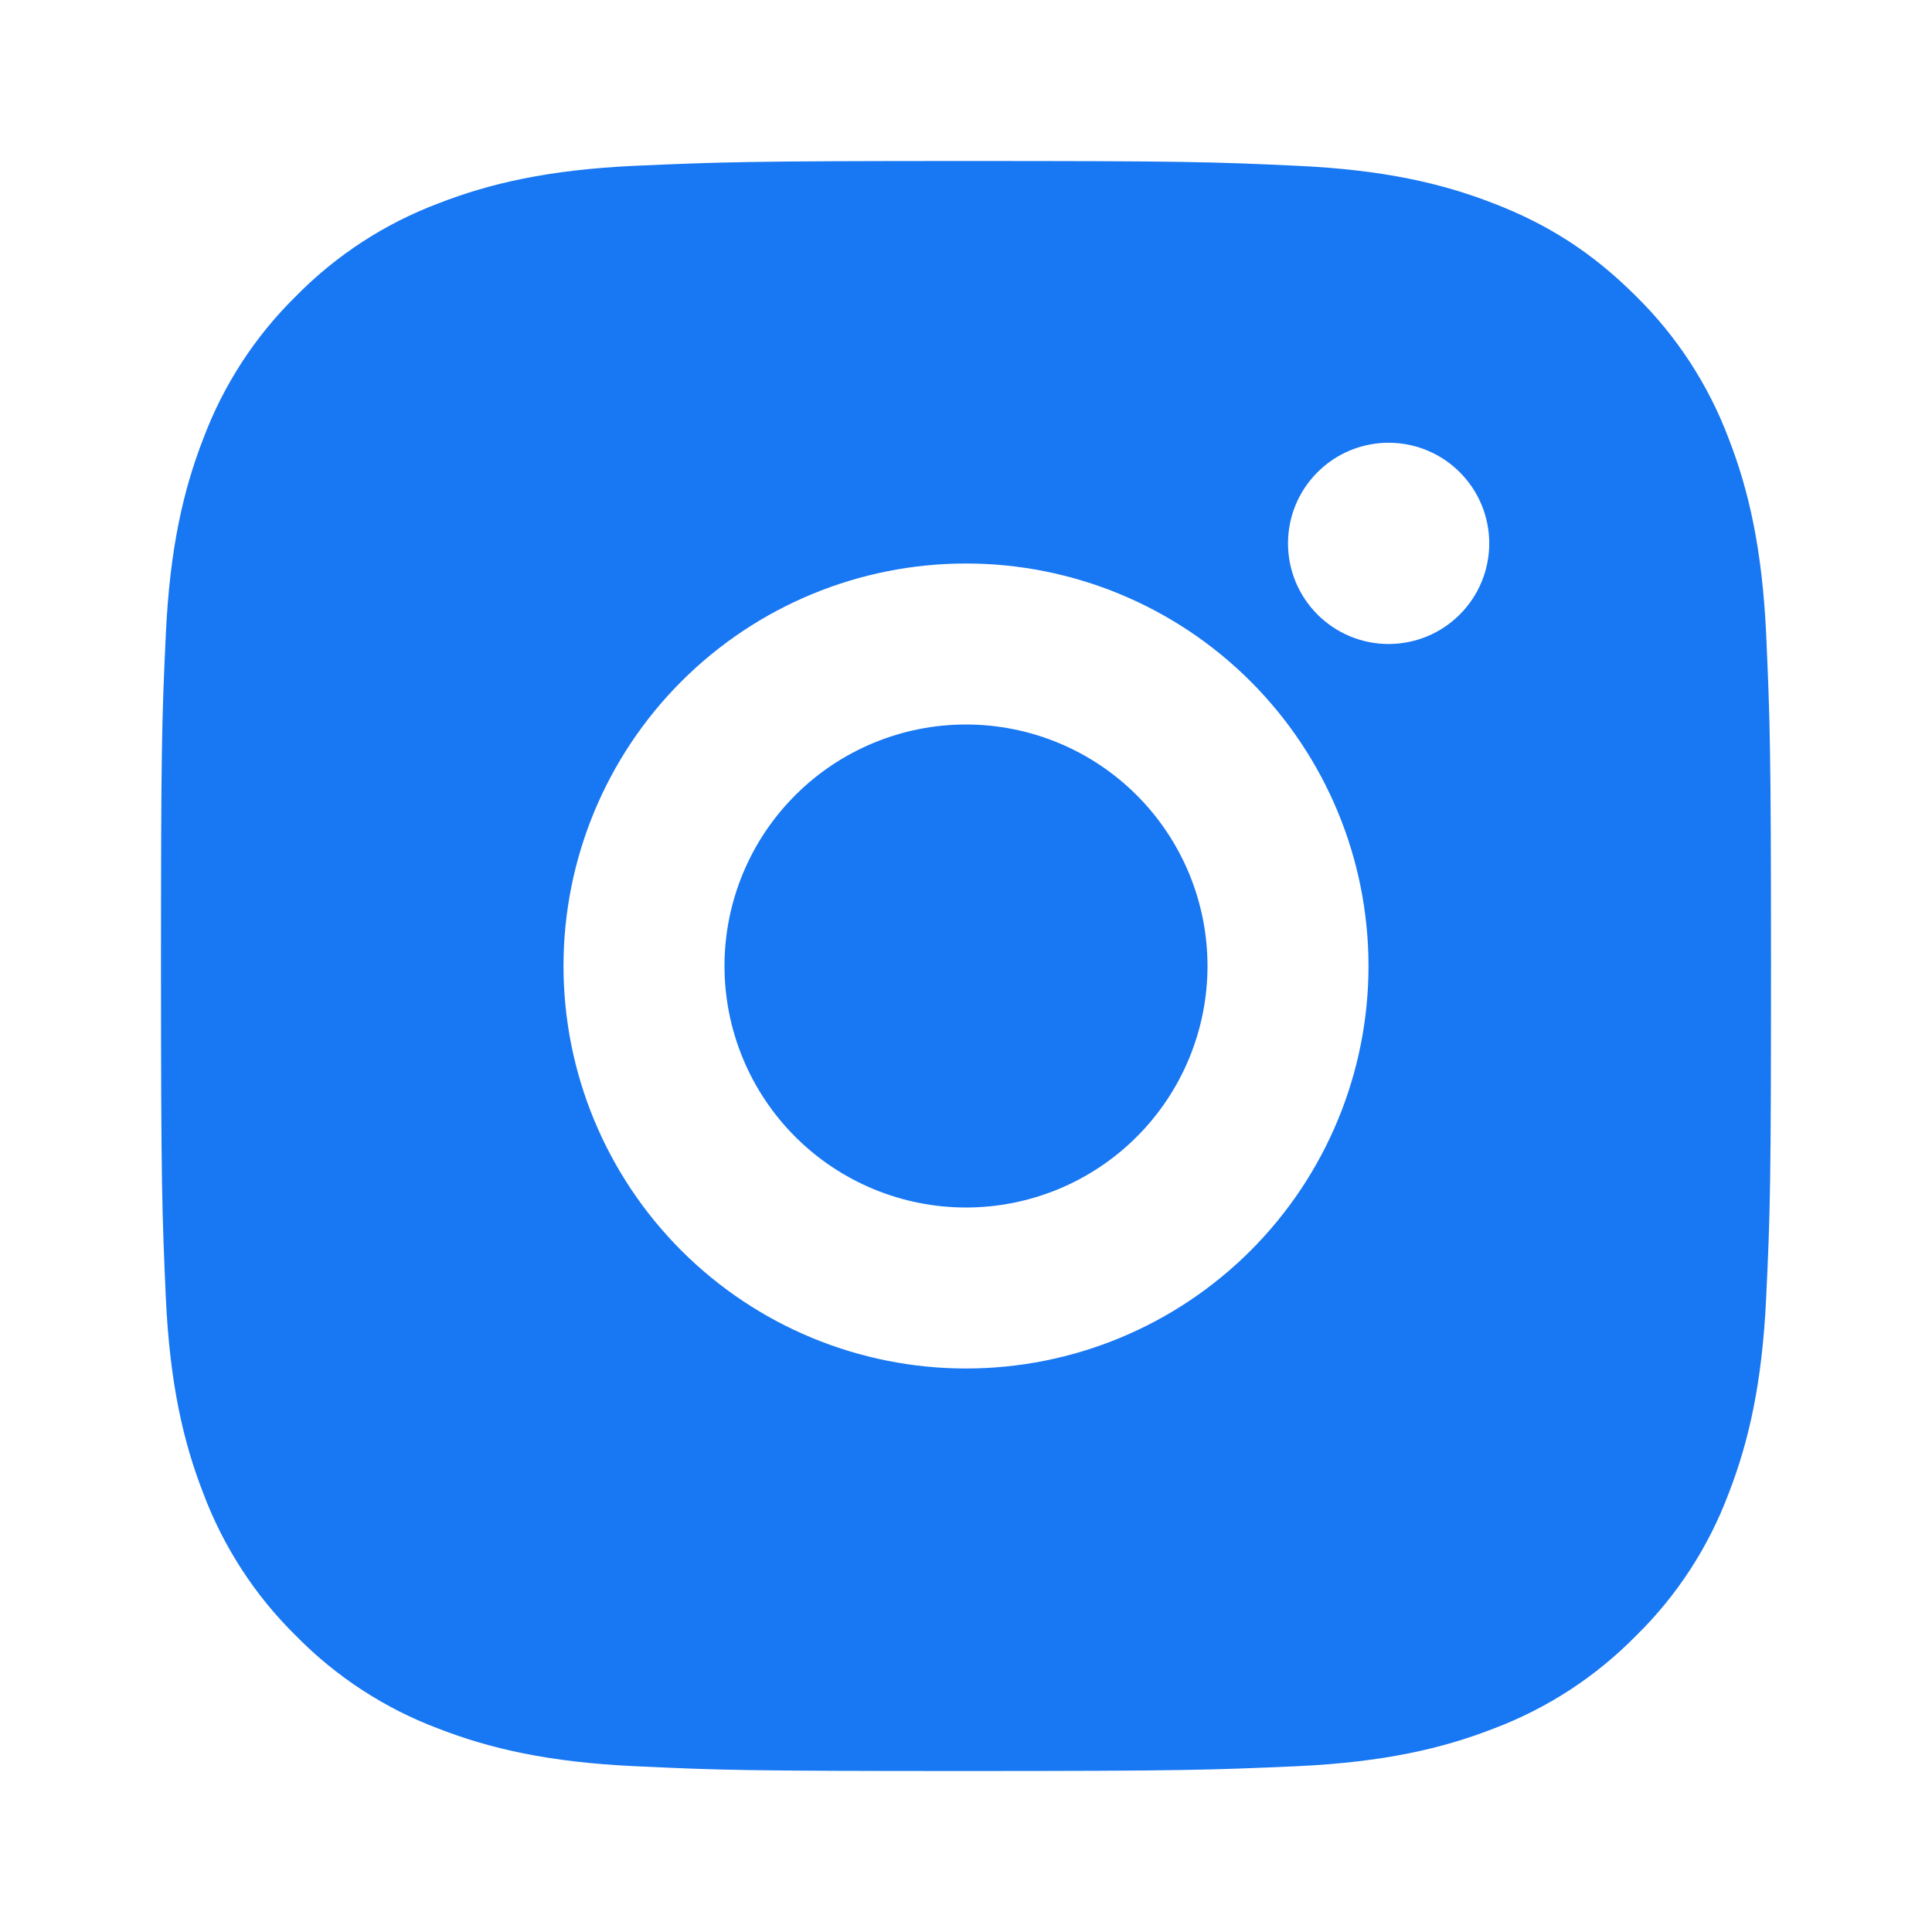
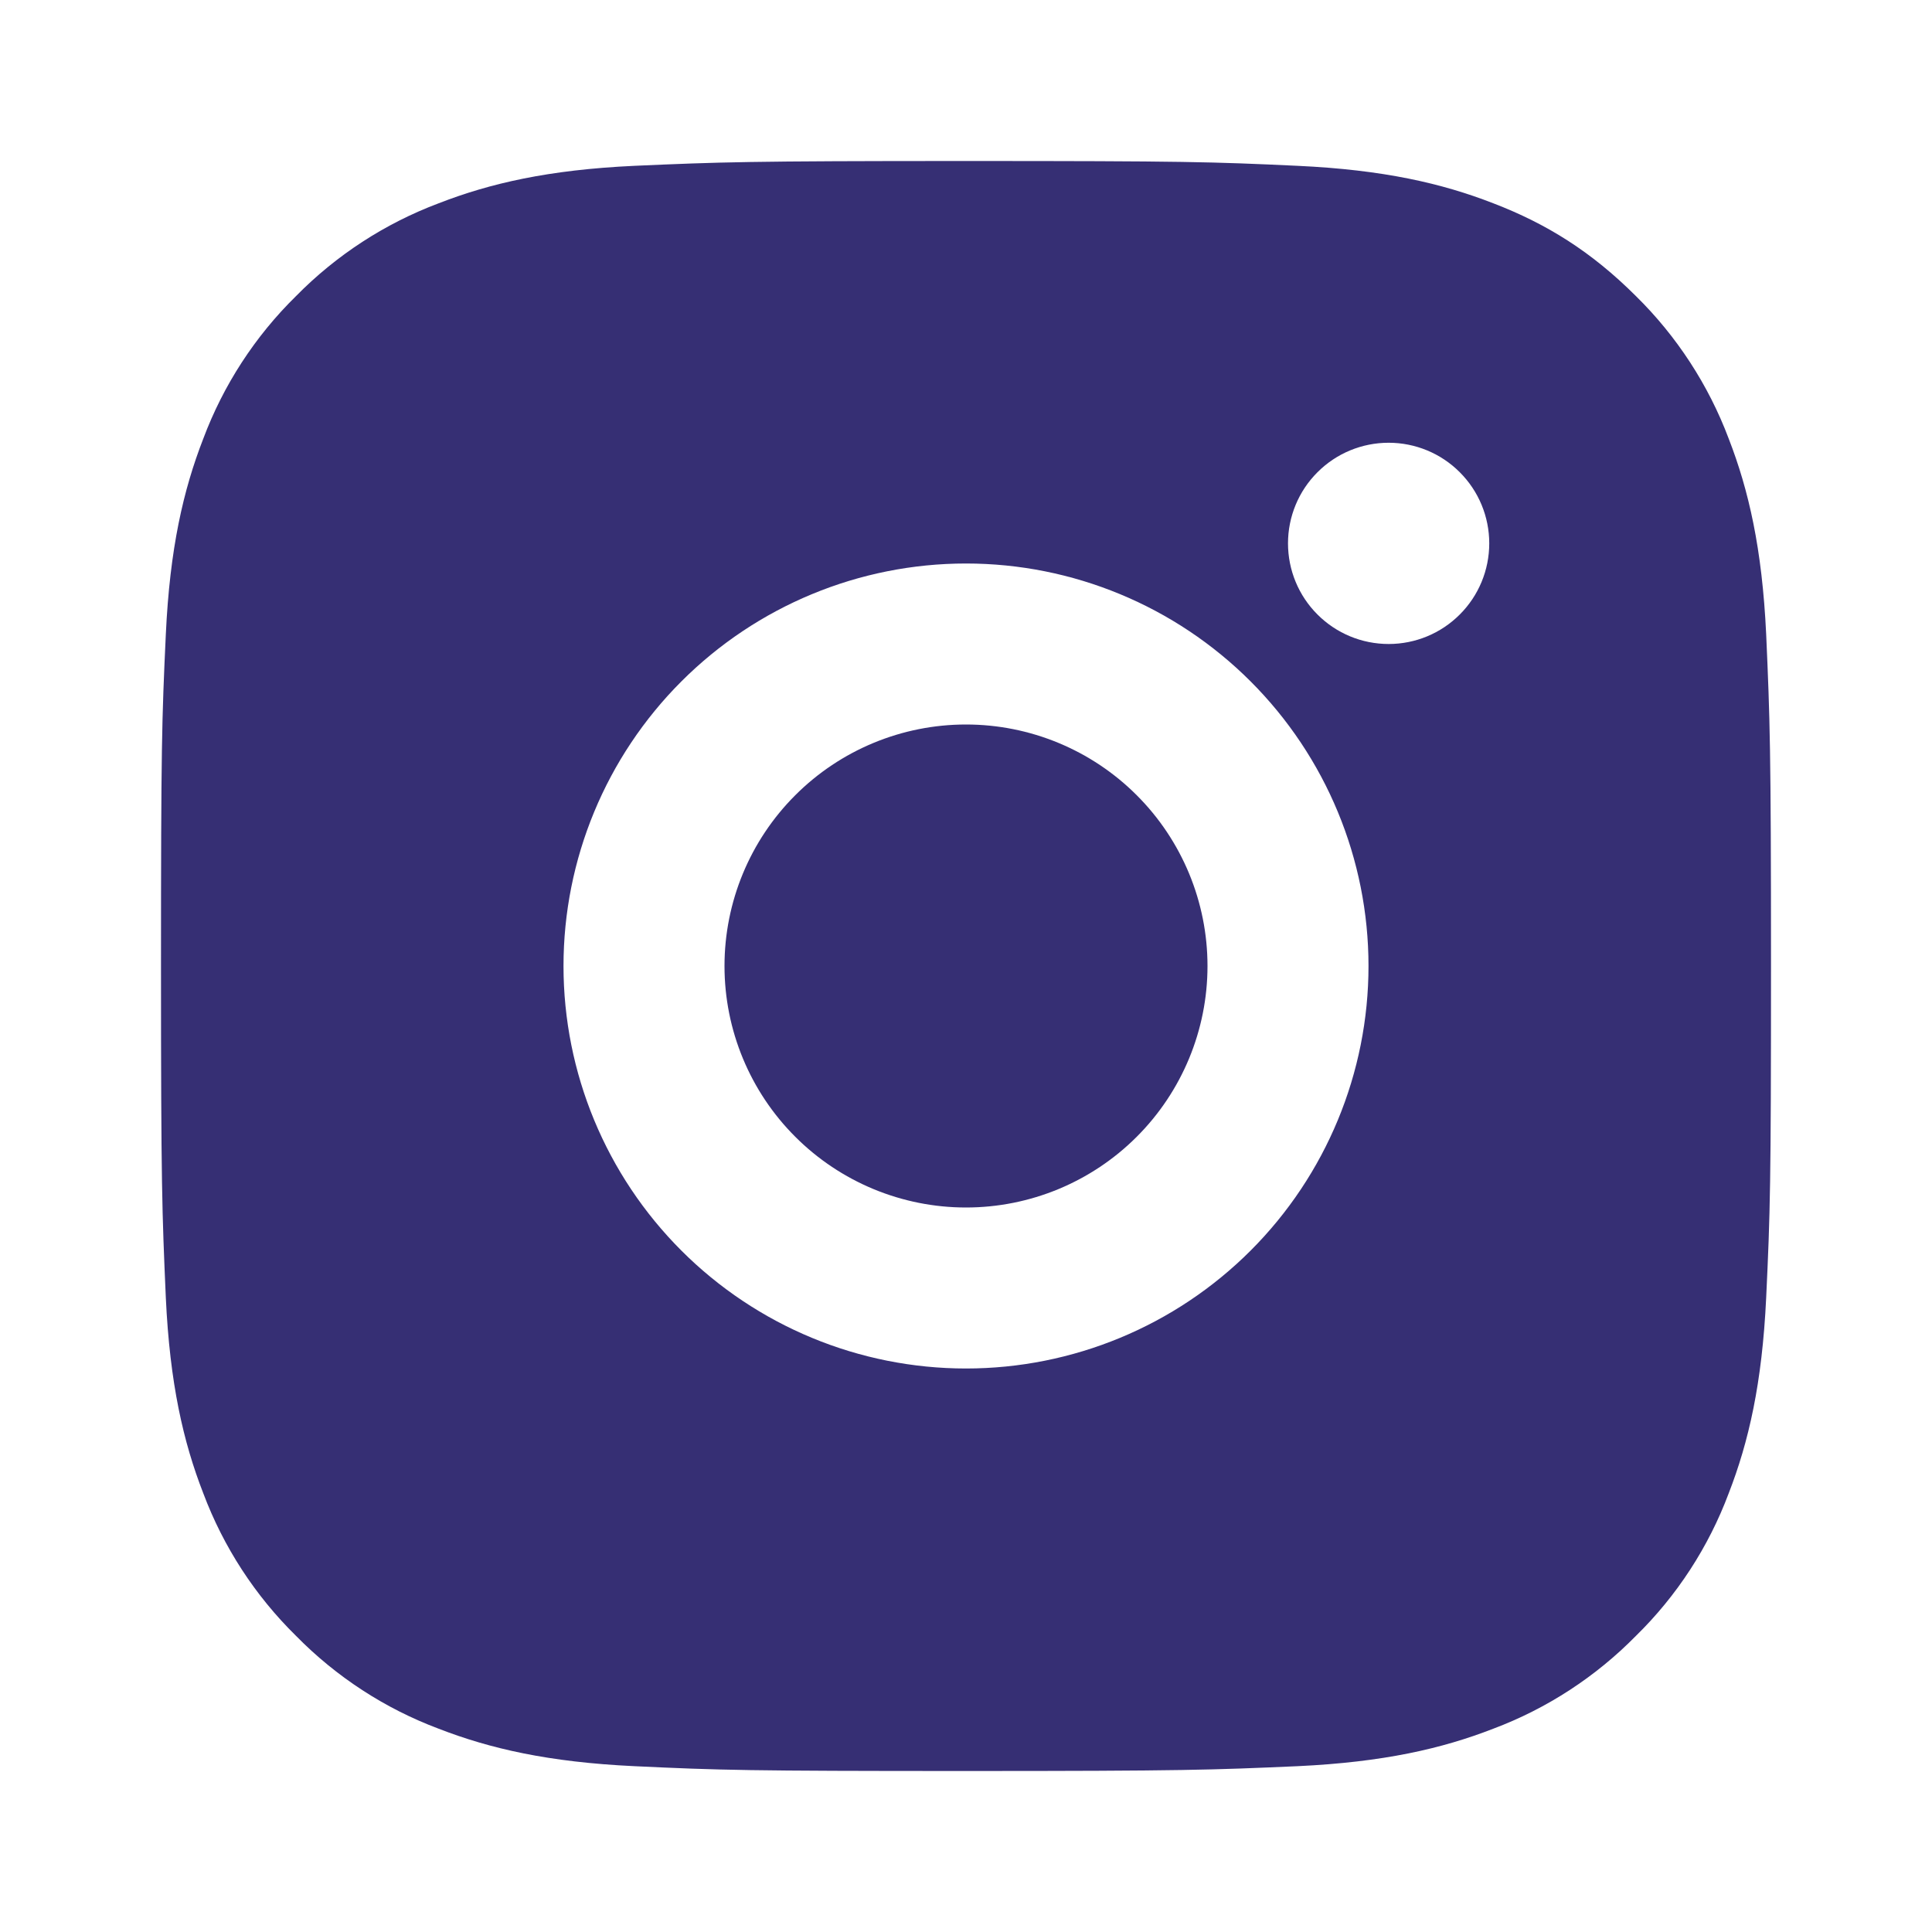
<svg xmlns="http://www.w3.org/2000/svg" width="42" height="42" viewBox="0 0 42 42" fill="none">
-   <path d="M21 3.5C25.755 3.5 26.348 3.518 28.213 3.605C30.077 3.692 31.346 3.985 32.462 4.419C33.617 4.863 34.59 5.465 35.563 6.436C36.453 7.311 37.142 8.37 37.581 9.537C38.014 10.652 38.307 11.923 38.395 13.787C38.477 15.652 38.5 16.245 38.5 21C38.5 25.755 38.483 26.348 38.395 28.213C38.307 30.077 38.014 31.346 37.581 32.462C37.143 33.631 36.455 34.69 35.563 35.563C34.688 36.453 33.63 37.142 32.462 37.581C31.348 38.014 30.077 38.307 28.213 38.395C26.348 38.477 25.755 38.5 21 38.5C16.245 38.5 15.652 38.483 13.787 38.395C11.923 38.307 10.654 38.014 9.537 37.581C8.369 37.143 7.311 36.454 6.436 35.563C5.546 34.689 4.858 33.631 4.419 32.462C3.985 31.348 3.692 30.077 3.605 28.213C3.523 26.348 3.5 25.755 3.5 21C3.5 16.245 3.518 15.652 3.605 13.787C3.692 11.921 3.985 10.654 4.419 9.537C4.857 8.369 5.545 7.31 6.436 6.436C7.311 5.546 8.369 4.858 9.537 4.419C10.654 3.985 11.921 3.692 13.787 3.605C15.652 3.523 16.245 3.5 21 3.5ZM21 12.25C18.679 12.25 16.454 13.172 14.813 14.813C13.172 16.454 12.25 18.679 12.25 21C12.25 23.321 13.172 25.546 14.813 27.187C16.454 28.828 18.679 29.75 21 29.75C23.321 29.75 25.546 28.828 27.187 27.187C28.828 25.546 29.75 23.321 29.75 21C29.75 18.679 28.828 16.454 27.187 14.813C25.546 13.172 23.321 12.25 21 12.25ZM32.375 11.812C32.375 11.232 32.145 10.676 31.734 10.266C31.324 9.855 30.768 9.625 30.188 9.625C29.607 9.625 29.051 9.855 28.641 10.266C28.23 10.676 28 11.232 28 11.812C28 12.393 28.23 12.949 28.641 13.359C29.051 13.77 29.607 14 30.188 14C30.768 14 31.324 13.77 31.734 13.359C32.145 12.949 32.375 12.393 32.375 11.812ZM21 15.75C22.392 15.75 23.728 16.303 24.712 17.288C25.697 18.272 26.25 19.608 26.25 21C26.25 22.392 25.697 23.728 24.712 24.712C23.728 25.697 22.392 26.25 21 26.25C19.608 26.25 18.272 25.697 17.288 24.712C16.303 23.728 15.75 22.392 15.75 21C15.75 19.608 16.303 18.272 17.288 17.288C18.272 16.303 19.608 15.75 21 15.75Z" fill="#1877F2" />
+   <path d="M21 3.5C25.755 3.5 26.348 3.518 28.213 3.605C30.077 3.692 31.346 3.985 32.462 4.419C33.617 4.863 34.59 5.465 35.563 6.436C36.453 7.311 37.142 8.37 37.581 9.537C38.014 10.652 38.307 11.923 38.395 13.787C38.477 15.652 38.5 16.245 38.5 21C38.5 25.755 38.483 26.348 38.395 28.213C38.307 30.077 38.014 31.346 37.581 32.462C37.143 33.631 36.455 34.69 35.563 35.563C34.688 36.453 33.63 37.142 32.462 37.581C31.348 38.014 30.077 38.307 28.213 38.395C26.348 38.477 25.755 38.5 21 38.5C16.245 38.5 15.652 38.483 13.787 38.395C11.923 38.307 10.654 38.014 9.537 37.581C8.369 37.143 7.311 36.454 6.436 35.563C5.546 34.689 4.858 33.631 4.419 32.462C3.985 31.348 3.692 30.077 3.605 28.213C3.523 26.348 3.5 25.755 3.5 21C3.5 16.245 3.518 15.652 3.605 13.787C3.692 11.921 3.985 10.654 4.419 9.537C4.857 8.369 5.545 7.31 6.436 6.436C7.311 5.546 8.369 4.858 9.537 4.419C10.654 3.985 11.921 3.692 13.787 3.605C15.652 3.523 16.245 3.5 21 3.5ZM21 12.25C18.679 12.25 16.454 13.172 14.813 14.813C13.172 16.454 12.25 18.679 12.25 21C12.25 23.321 13.172 25.546 14.813 27.187C16.454 28.828 18.679 29.75 21 29.75C23.321 29.75 25.546 28.828 27.187 27.187C28.828 25.546 29.75 23.321 29.75 21C29.75 18.679 28.828 16.454 27.187 14.813C25.546 13.172 23.321 12.25 21 12.25ZM32.375 11.812C32.375 11.232 32.145 10.676 31.734 10.266C31.324 9.855 30.768 9.625 30.188 9.625C29.607 9.625 29.051 9.855 28.641 10.266C28.23 10.676 28 11.232 28 11.812C28 12.393 28.23 12.949 28.641 13.359C29.051 13.77 29.607 14 30.188 14C30.768 14 31.324 13.77 31.734 13.359C32.145 12.949 32.375 12.393 32.375 11.812ZM21 15.75C22.392 15.75 23.728 16.303 24.712 17.288C25.697 18.272 26.25 19.608 26.25 21C26.25 22.392 25.697 23.728 24.712 24.712C23.728 25.697 22.392 26.25 21 26.25C19.608 26.25 18.272 25.697 17.288 24.712C16.303 23.728 15.75 22.392 15.75 21C15.75 19.608 16.303 18.272 17.288 17.288C18.272 16.303 19.608 15.75 21 15.75Z" fill="#362f74" />
</svg>
